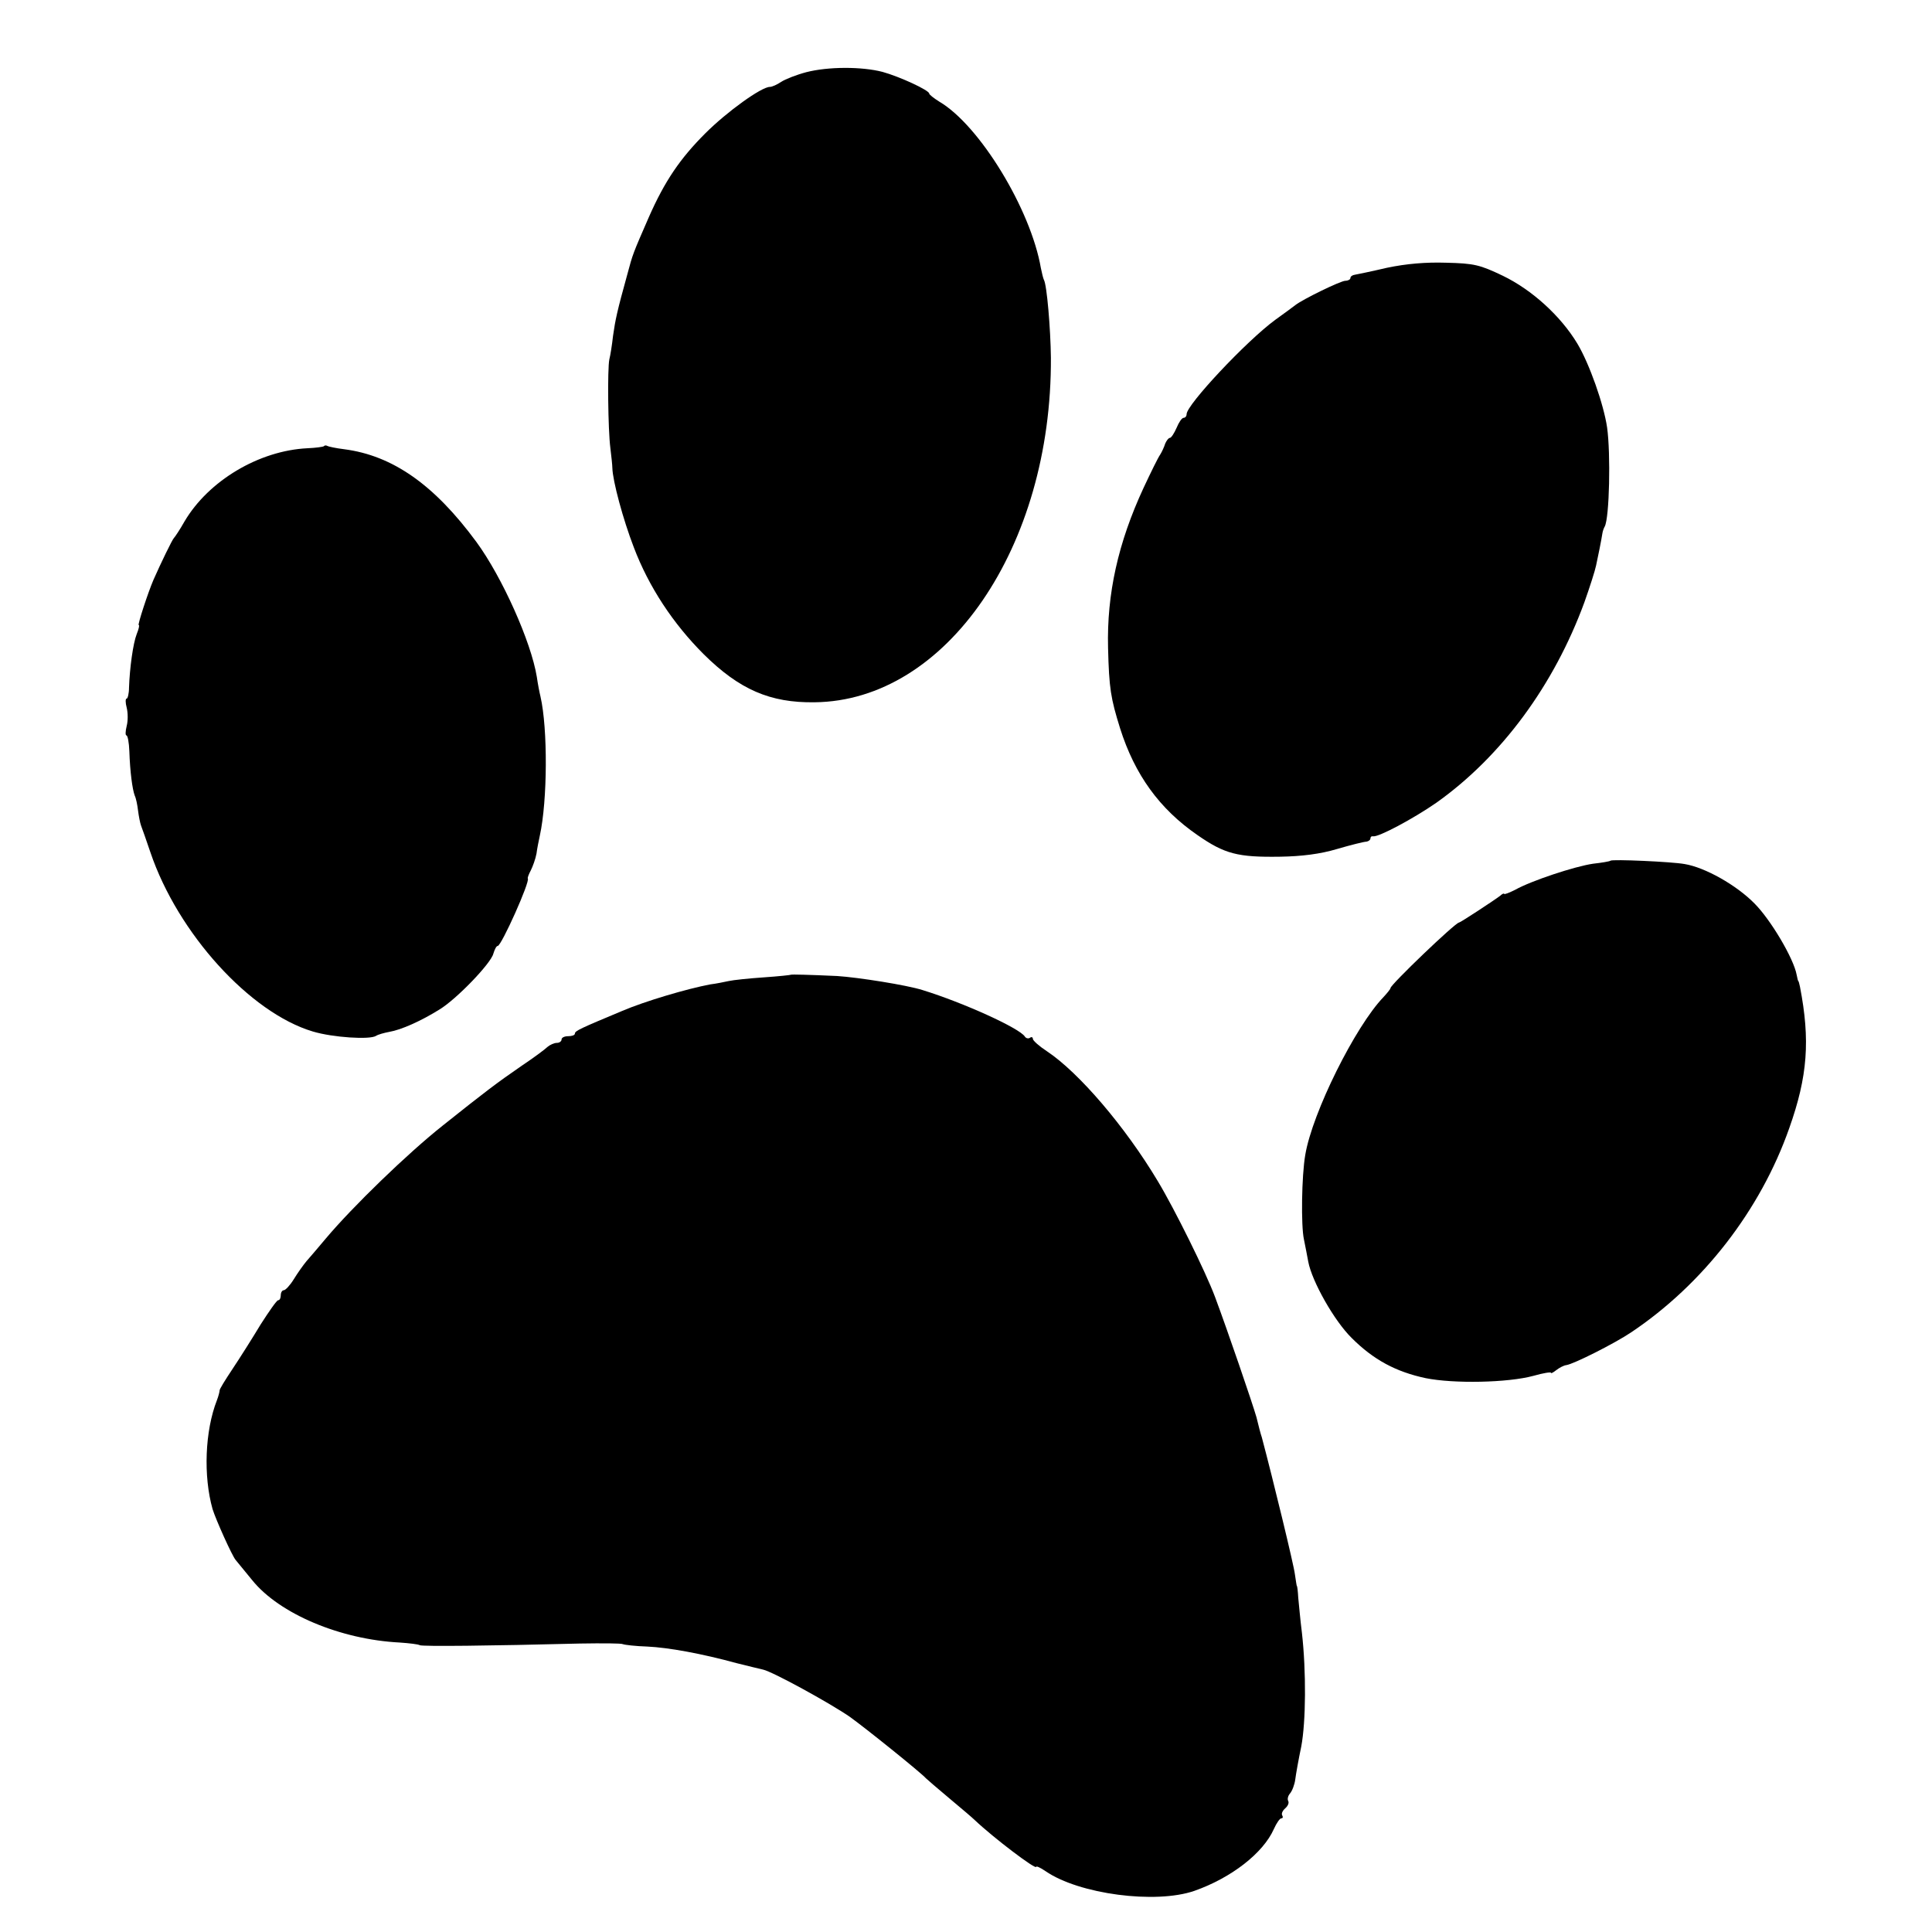
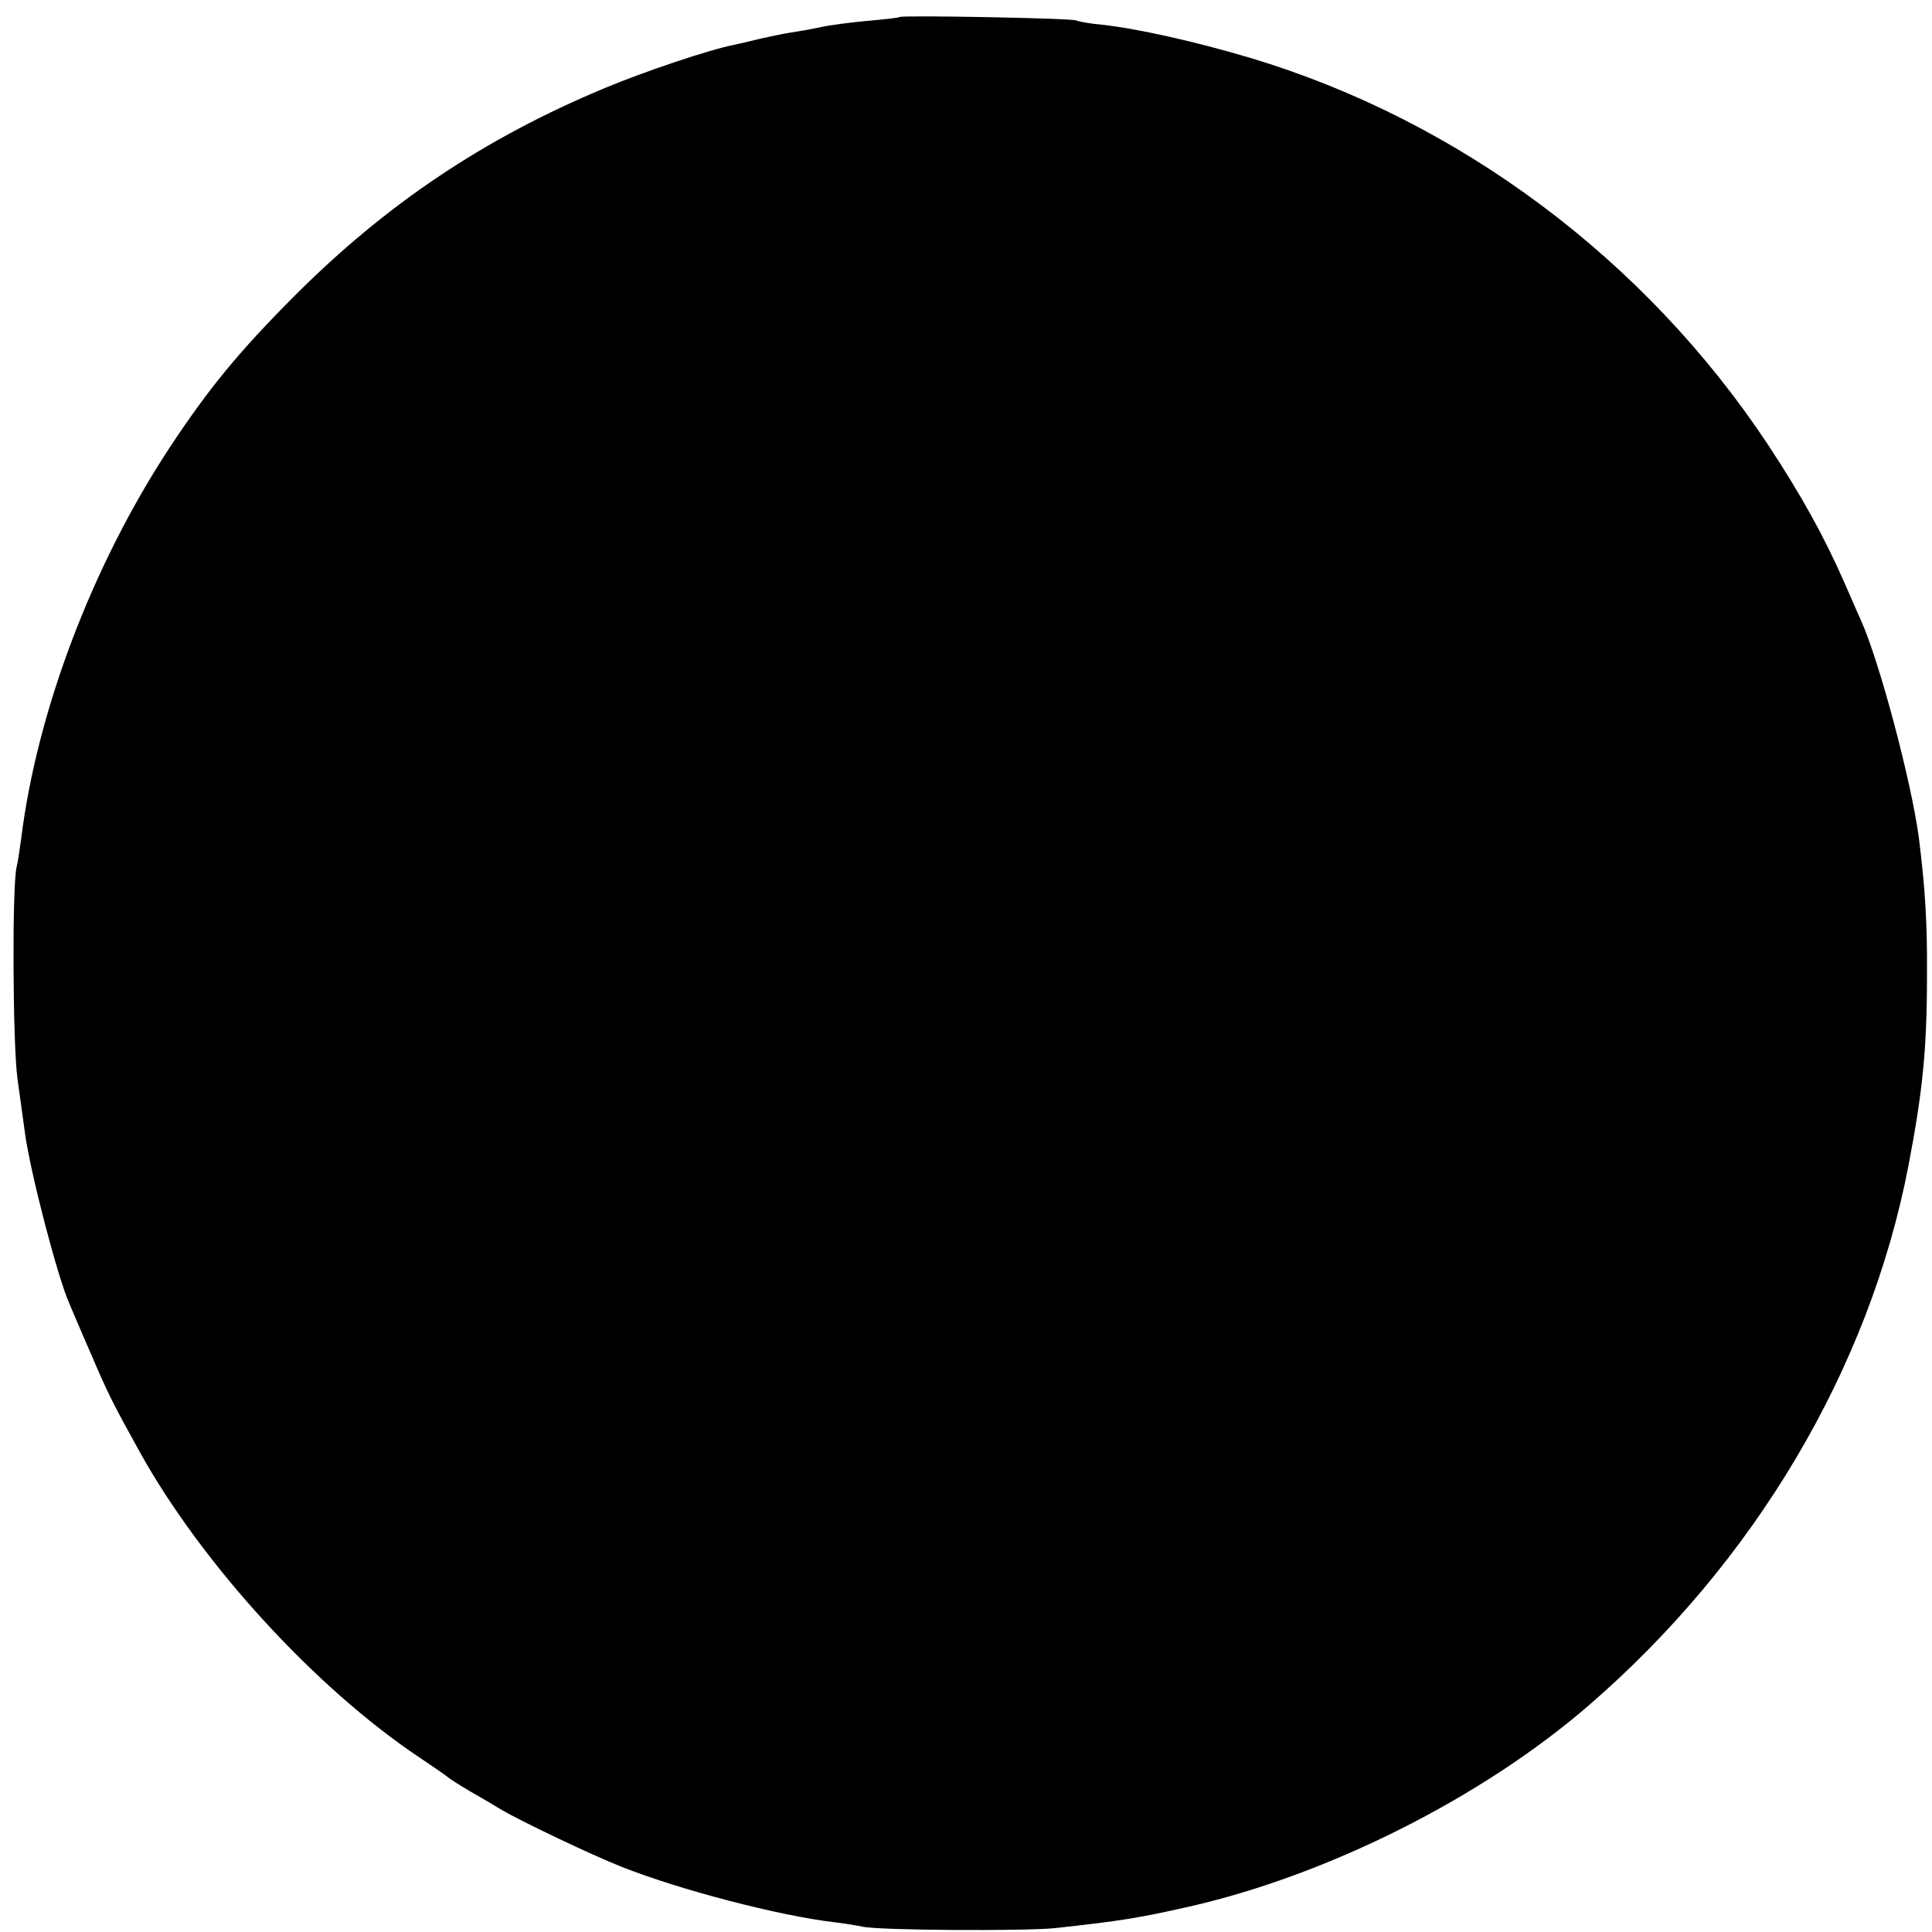
- <svg xmlns="http://www.w3.org/2000/svg" version="1.0" width="578pt" height="578pt" viewBox="0 0 578 578" preserveAspectRatio="xMidYMid meet">
-   <g transform="translate(0,578) scale(0.1,-0.1)" fill="#000000" stroke="none">
-     <path d="M2412 5564 c-30 -8 -63 -21 -75 -29 -12 -8 -27 -15 -34 -15 -25 0 -128 -74 -193 -139 -75 -75 -121 -142 -169 -251 -48 -110 -48 -110 -64 -170 -31 -112 -36 -136 -43 -185 -3 -27 -8 -59 -11 -70 -6 -28 -4 -211 3 -265 3 -25 6 -52 6 -60 1 -39 32 -154 64 -237 45 -119 118 -229 209 -320 107 -106 199 -146 332 -144 394 4 710 464 707 1031 -1 86 -12 218 -21 233 -2 4 -6 20 -9 35 -30 175 -183 427 -304 498 -16 10 -30 21 -30 24 0 10 -89 51 -140 65 -62 16 -162 16 -228 -1z" />
-     <path d="M4150 4979 c-47 -11 -91 -20 -97 -21 -7 -1 -13 -5 -13 -10 0 -4 -7 -8 -15 -8 -14 0 -127 -55 -150 -73 -5 -4 -32 -24 -60 -44 -87 -64 -265 -254 -265 -282 0 -6 -4 -11 -9 -11 -5 0 -14 -13 -21 -30 -7 -16 -16 -30 -20 -30 -4 0 -10 -8 -14 -17 -3 -10 -10 -25 -15 -33 -6 -8 -28 -53 -50 -100 -76 -164 -110 -317 -106 -478 3 -122 8 -151 36 -241 44 -139 118 -241 231 -319 82 -57 121 -67 248 -65 64 1 120 8 170 23 41 12 81 22 88 22 6 1 12 5 12 10 0 4 3 7 8 6 16 -3 121 53 190 101 194 138 351 351 442 599 16 45 32 95 35 110 6 27 16 77 19 97 1 6 4 15 7 20 14 27 18 217 7 296 -10 69 -53 191 -89 251 -50 83 -136 161 -223 203 -69 33 -86 37 -169 39 -62 2 -119 -3 -177 -15z" />
-     <path d="M969 4445 c-3 -2 -25 -5 -49 -6 -145 -7 -296 -97 -368 -219 -14 -25 -29 -47 -32 -50 -5 -5 -39 -75 -61 -125 -16 -37 -48 -135 -44 -135 3 0 0 -12 -6 -27 -11 -28 -21 -102 -23 -160 0 -18 -4 -33 -7 -33 -4 0 -4 -12 0 -27 4 -16 4 -40 0 -55 -4 -16 -4 -28 -1 -28 4 0 8 -21 9 -48 2 -61 9 -113 16 -132 4 -8 8 -28 10 -45 2 -16 6 -37 9 -45 3 -8 16 -44 28 -80 82 -242 298 -480 486 -536 60 -18 171 -25 189 -13 6 4 24 9 40 12 35 6 94 32 150 67 51 31 154 138 161 167 4 13 9 23 13 23 11 0 98 194 90 202 -1 2 3 13 9 24 6 12 14 34 17 50 2 16 7 40 10 54 23 105 24 320 2 416 -3 12 -8 38 -11 59 -17 105 -104 299 -181 404 -126 171 -250 258 -395 277 -25 3 -48 8 -51 10 -3 2 -8 2 -10 -1z" />
-     <path d="M4818 3205 c-2 -2 -25 -6 -52 -9 -55 -8 -185 -51 -233 -78 -18 -9 -33 -15 -33 -12 0 2 -6 0 -12 -6 -17 -13 -119 -80 -123 -80 -11 0 -205 -186 -205 -196 0 -3 -10 -15 -21 -27 -84 -87 -213 -346 -234 -472 -11 -63 -13 -212 -4 -253 4 -20 10 -50 13 -67 11 -58 77 -176 130 -228 65 -65 132 -101 221 -120 84 -17 246 -14 323 7 28 8 52 12 52 9 0 -3 7 1 16 8 9 7 22 14 30 15 22 3 145 65 194 98 215 144 387 366 473 611 55 155 63 263 32 423 -2 9 -4 17 -5 17 -1 0 -3 9 -5 19 -9 49 -78 165 -126 213 -54 55 -148 108 -209 118 -38 7 -217 15 -222 10z" />
-     <path d="M2367 2864 c-1 -1 -38 -5 -82 -8 -44 -3 -92 -8 -105 -11 -14 -3 -38 -8 -55 -10 -69 -13 -195 -50 -265 -80 -122 -51 -140 -59 -140 -67 0 -5 -9 -8 -20 -8 -11 0 -20 -4 -20 -10 0 -5 -6 -10 -14 -10 -8 0 -21 -6 -28 -12 -7 -7 -42 -33 -78 -57 -74 -51 -107 -76 -235 -178 -106 -84 -270 -243 -350 -338 -22 -26 -48 -57 -58 -68 -10 -12 -27 -36 -38 -54 -11 -18 -25 -33 -30 -33 -5 0 -9 -7 -9 -15 0 -8 -3 -15 -8 -15 -4 0 -27 -33 -52 -72 -24 -40 -62 -100 -84 -133 -22 -33 -40 -62 -39 -65 0 -3 -3 -16 -8 -29 -36 -92 -41 -227 -13 -326 10 -32 58 -139 69 -152 5 -6 28 -34 50 -61 81 -100 263 -177 441 -186 28 -2 55 -5 60 -8 8 -4 207 -2 479 5 66 1 124 1 129 -2 5 -2 38 -6 72 -7 64 -3 163 -21 269 -50 33 -8 68 -17 78 -19 28 -6 198 -99 259 -141 45 -32 213 -167 228 -184 3 -3 34 -30 70 -60 36 -30 70 -59 76 -65 57 -54 184 -150 184 -140 0 3 12 -2 28 -13 100 -69 329 -99 445 -59 111 39 206 113 238 185 8 18 18 32 22 32 5 0 6 4 3 9 -3 5 1 14 9 21 8 7 12 16 9 22 -3 5 -1 15 5 22 7 8 14 27 16 42 2 16 10 61 18 99 14 74 15 225 2 340 -5 39 -9 86 -11 105 -1 19 -3 35 -4 35 -1 0 -3 16 -6 35 -3 27 -65 282 -99 410 -3 8 -10 35 -16 60 -12 42 -87 261 -124 360 -28 75 -121 263 -171 346 -98 164 -237 326 -332 389 -23 15 -42 32 -42 37 0 5 -4 7 -9 3 -5 -3 -12 -1 -15 4 -16 25 -183 101 -306 139 -47 15 -193 38 -255 42 -86 4 -136 5 -138 4z" />
+ <svg xmlns="http://www.w3.org/2000/svg" version="1.0" width="500pt" height="500pt" viewBox="0 0 500 500" preserveAspectRatio="xMidYMid meet">
+   <g transform="translate(0,500) scale(0.1,-0.1)" fill="#000000" stroke="none">
+     <path d="M2328 4956 c-1 -2 -39 -6 -83 -10 -44 -4 -98 -11 -120 -16 -22 -5 -57 -11 -77 -14 -21 -3 -57 -11 -80 -16 -24 -6 -54 -13 -68 -16 -63 -12 -235 -70 -335 -112 -310 -129 -564 -299 -801 -536 -146 -146 -226 -244 -326 -396 -199 -303 -342 -680 -383 -1009 -4 -30 -9 -63 -12 -75 -12 -49 -10 -455 2 -546 7 -52 16 -117 20 -145 14 -101 84 -371 115 -440 5 -11 29 -69 55 -128 44 -103 57 -129 128 -257 161 -289 453 -608 722 -788 39 -26 72 -49 75 -52 3 -3 28 -19 55 -35 28 -16 64 -37 80 -47 52 -31 237 -119 313 -149 151 -60 408 -127 553 -144 25 -3 56 -8 70 -11 41 -10 420 -12 499 -4 173 19 216 26 349 56 359 82 755 281 1031 519 431 372 728 873 829 1398 37 193 48 303 48 492 1 141 -5 228 -21 357 -20 148 -102 456 -150 563 -8 17 -27 62 -44 100 -51 116 -110 223 -197 355 -317 478 -798 838 -1339 1000 -140 42 -292 76 -384 86 -32 3 -61 8 -66 11 -9 6 -451 14 -458 9z" />
  </g>
</svg>
